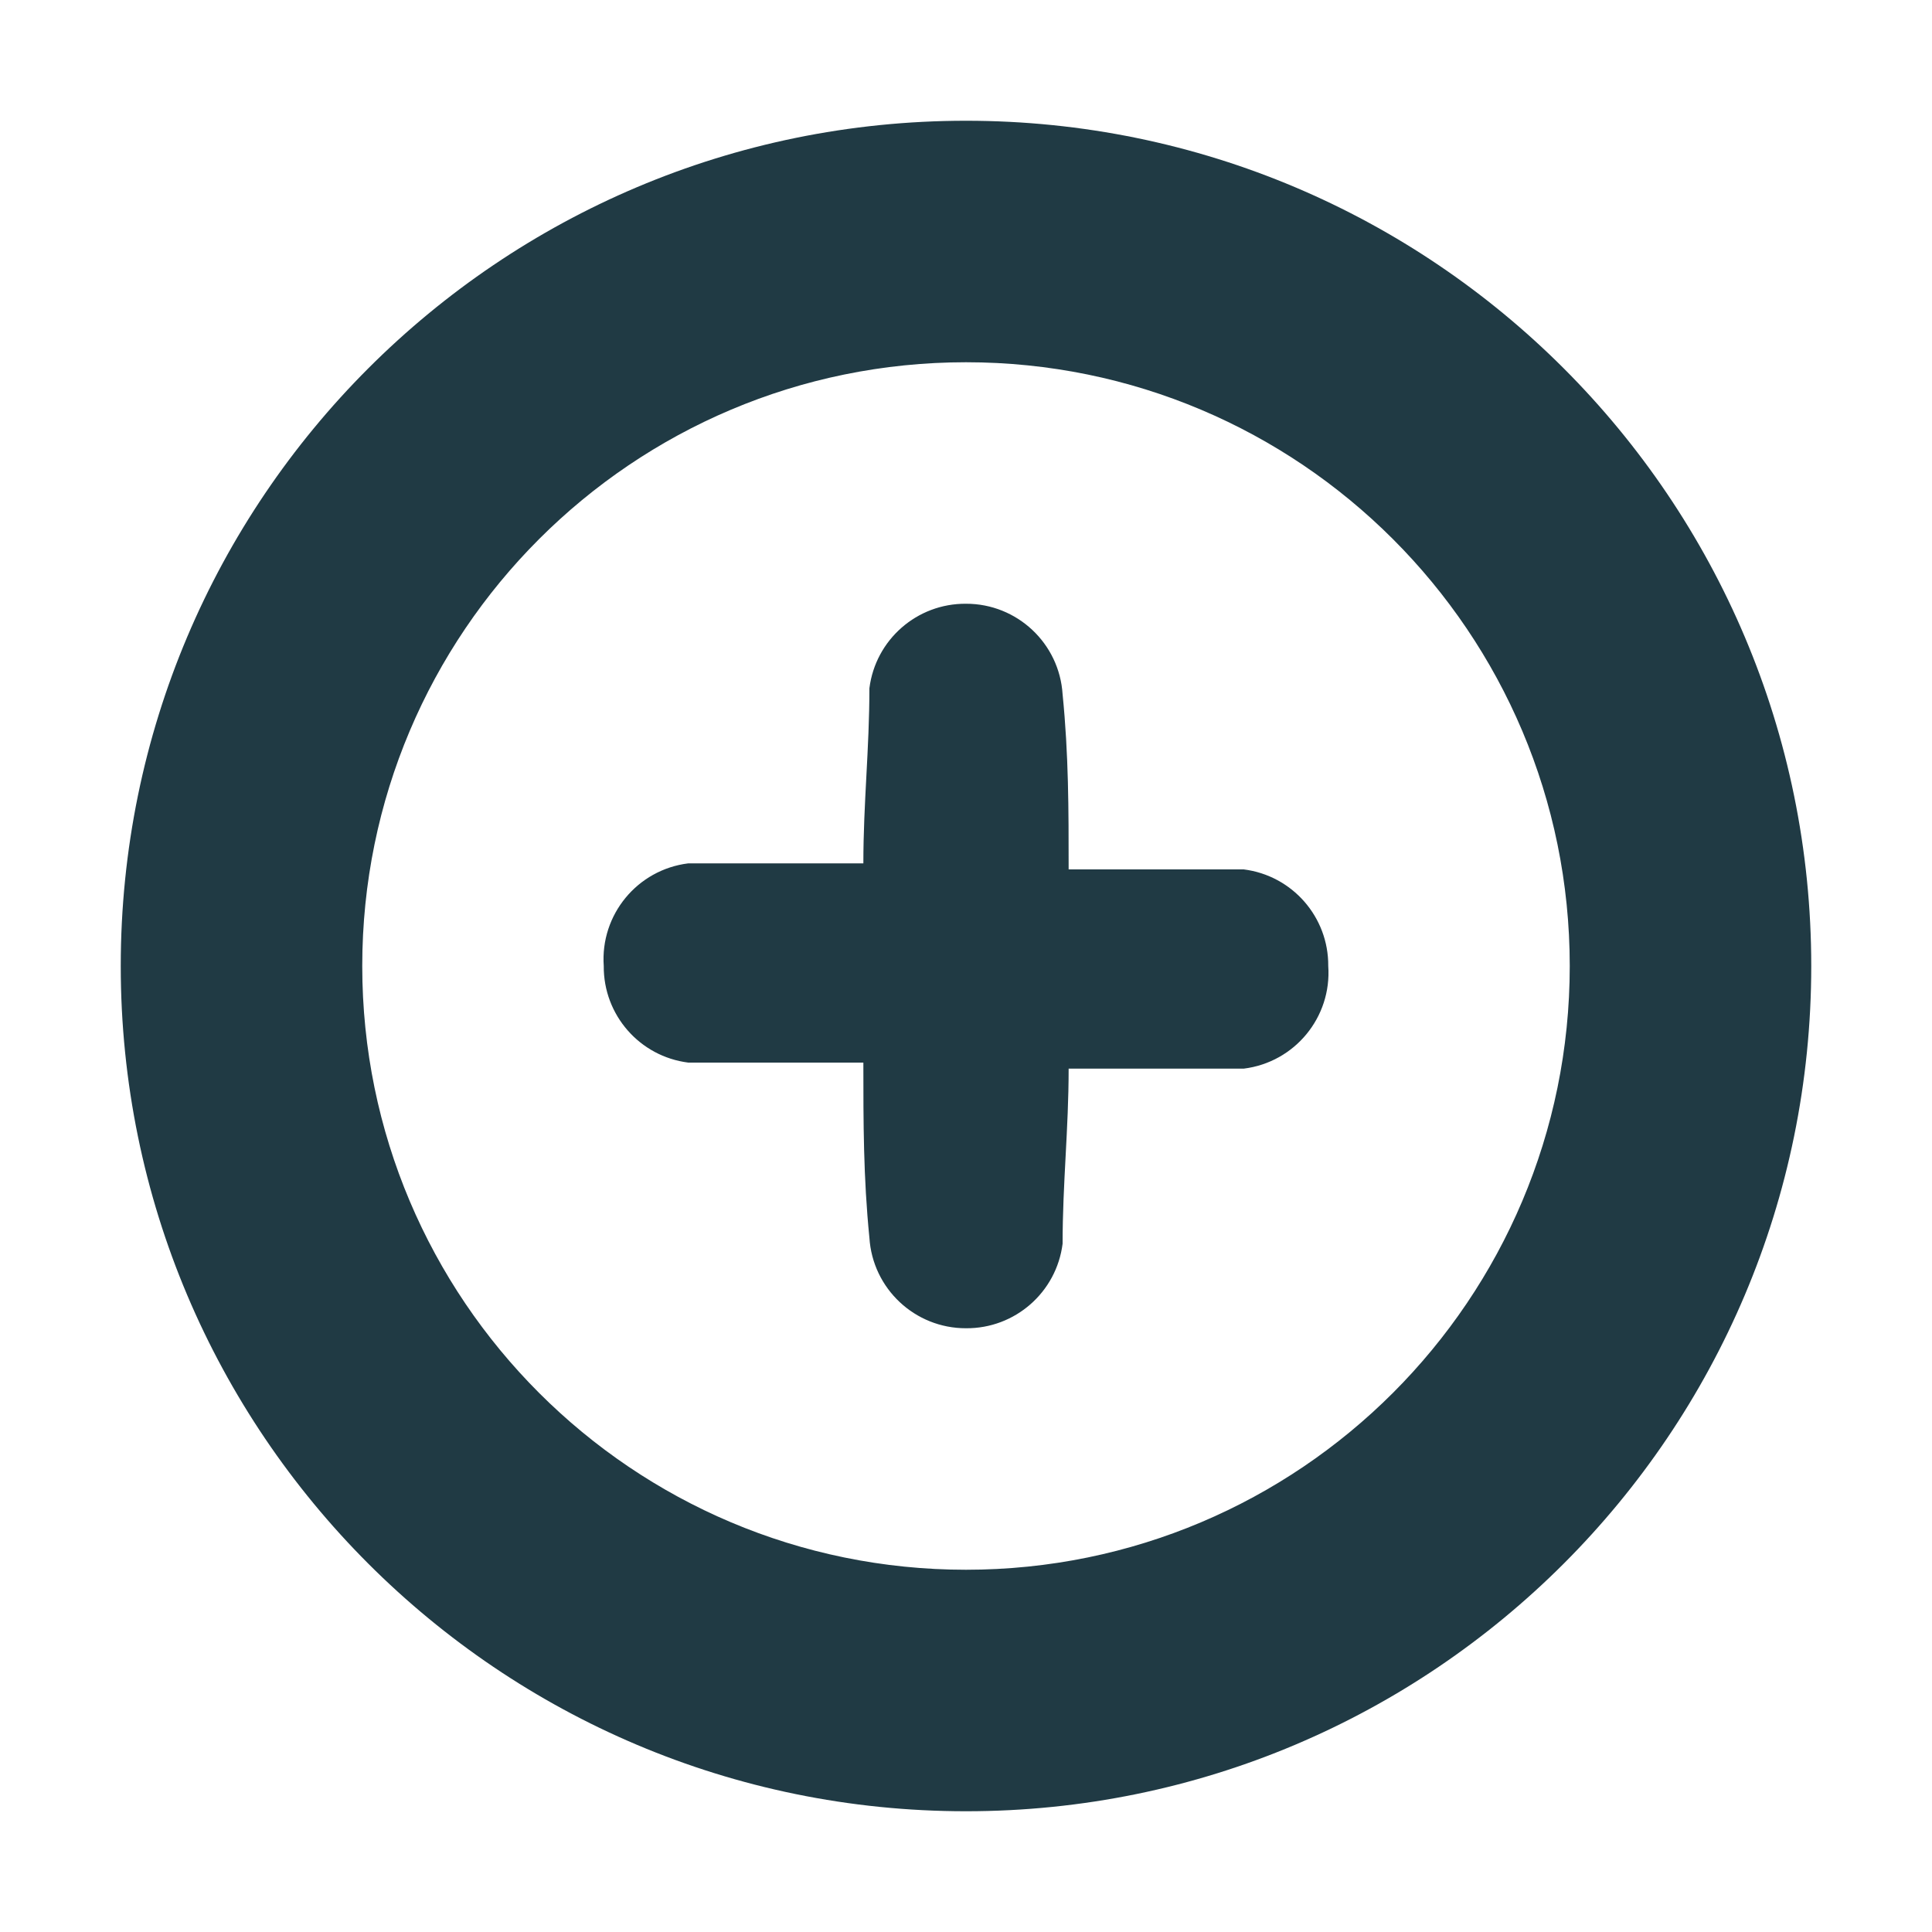
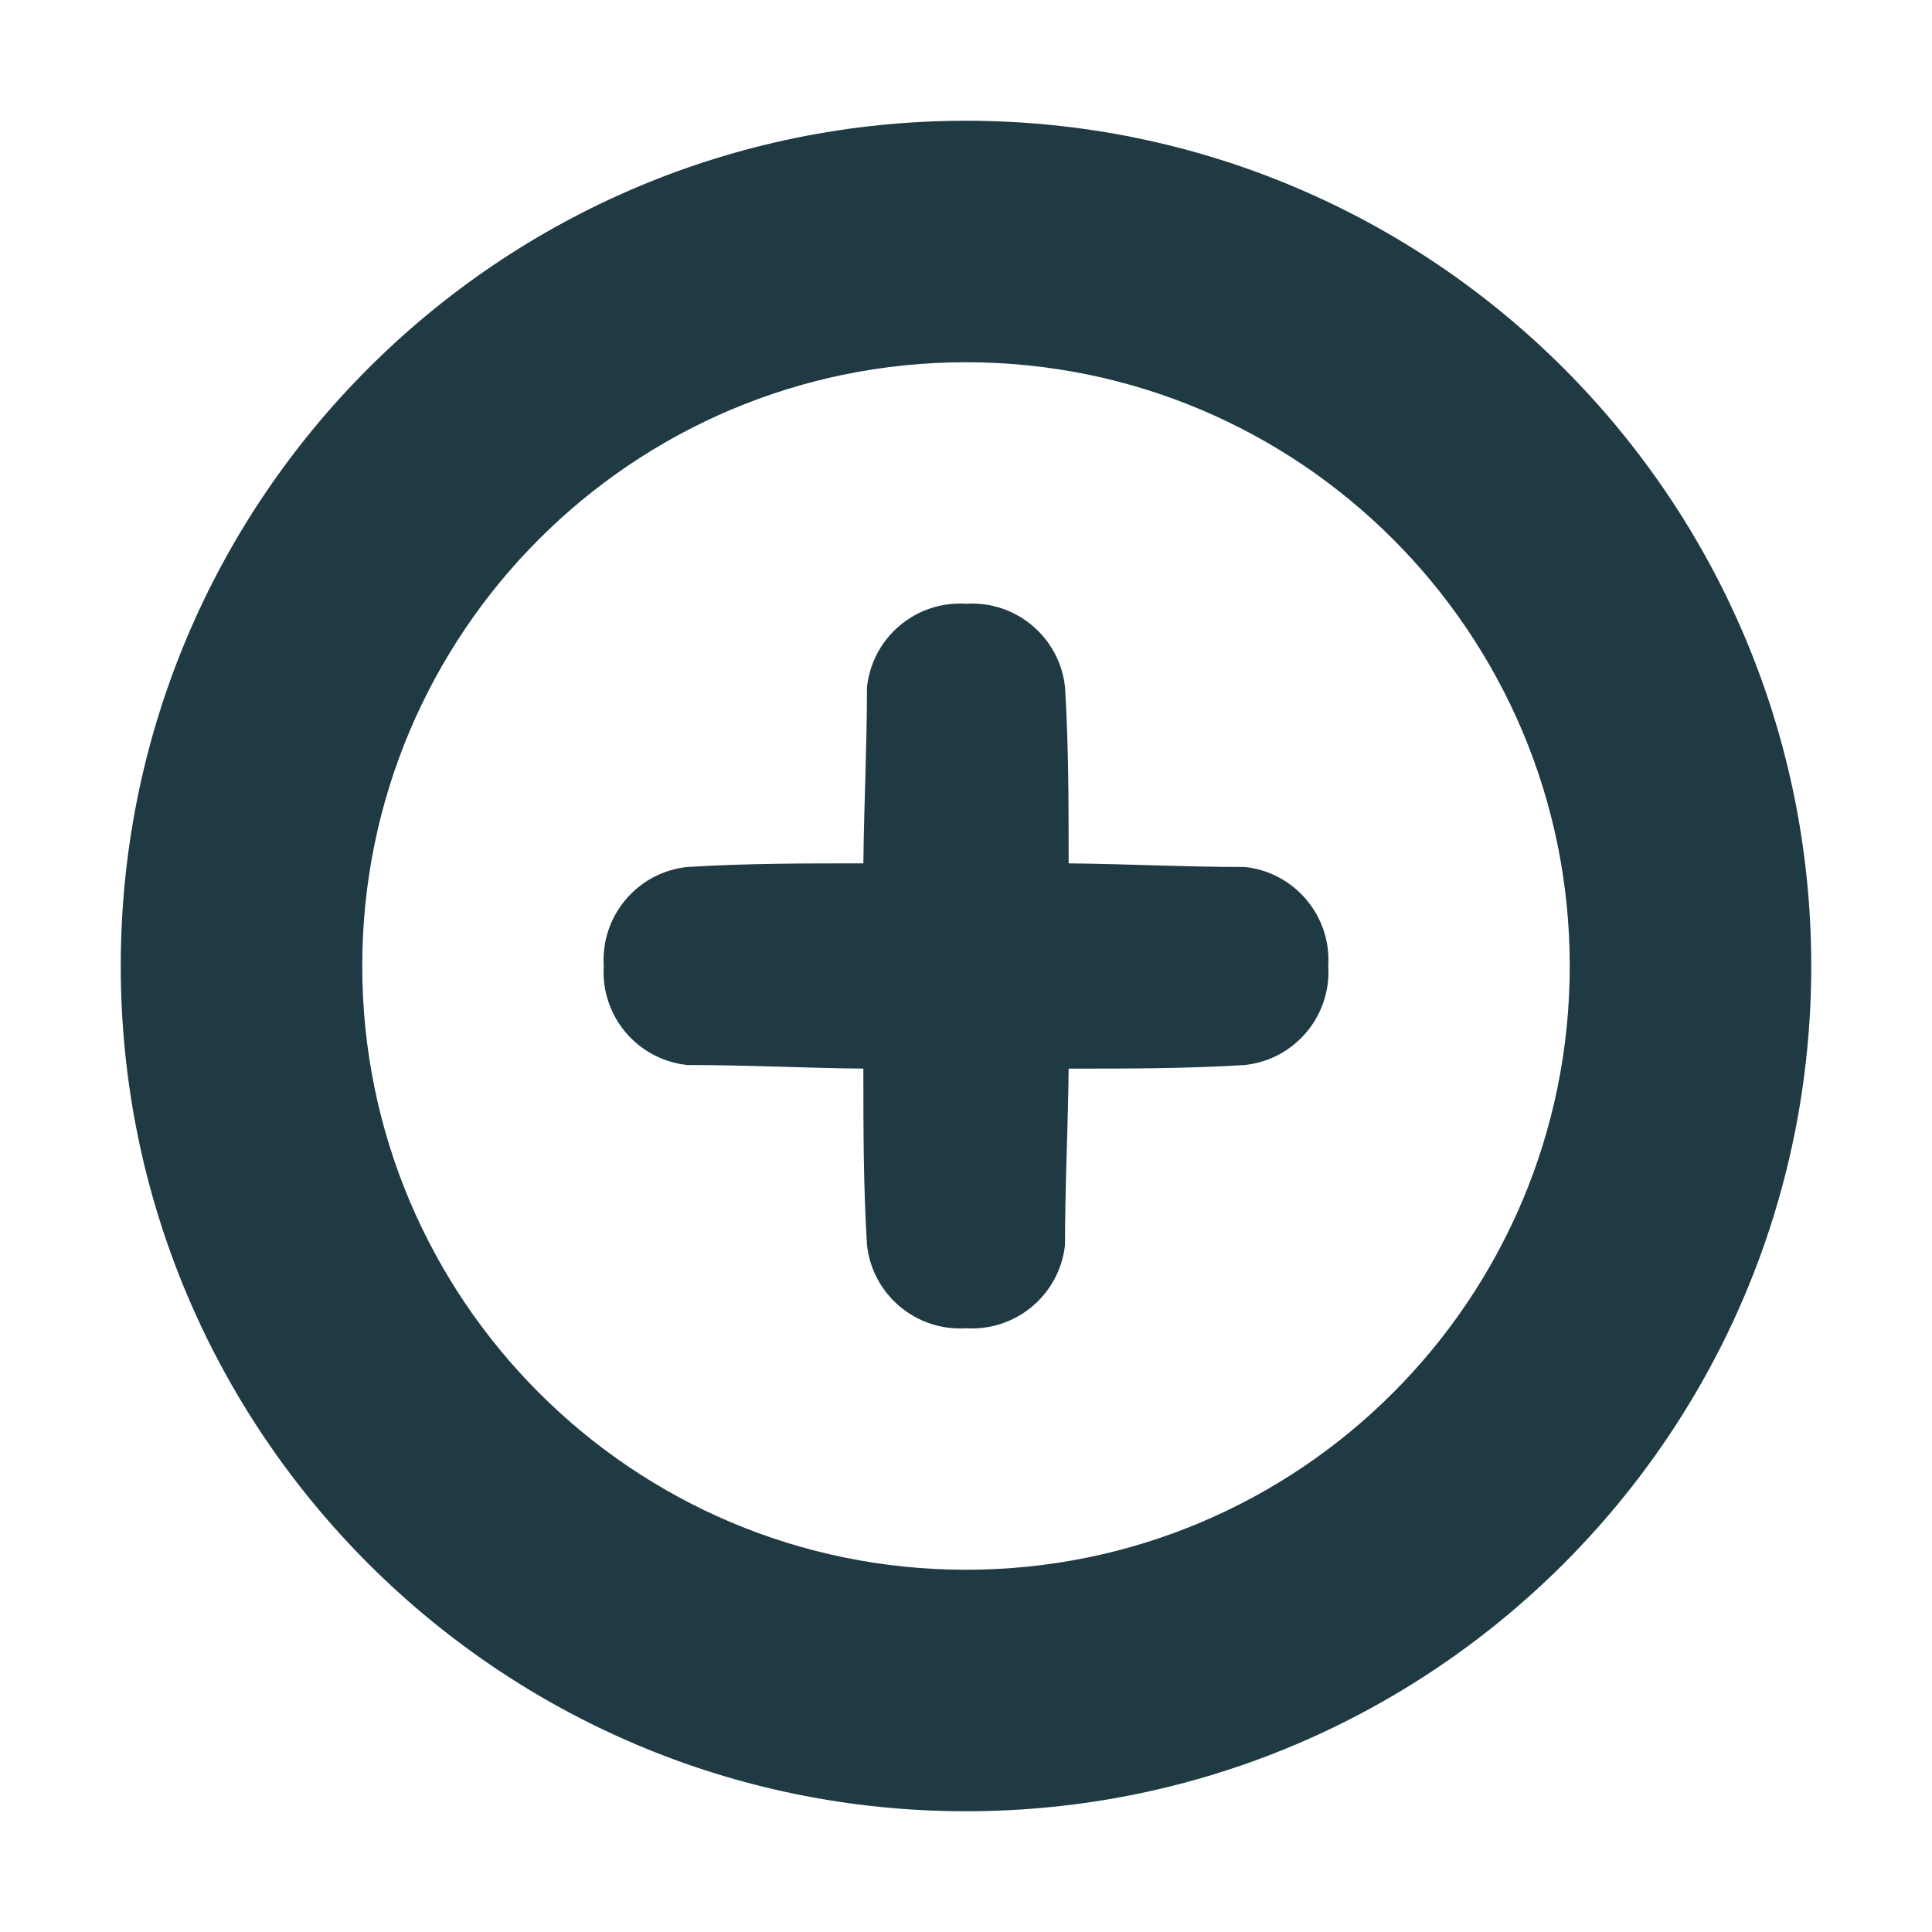
<svg xmlns="http://www.w3.org/2000/svg" viewBox="0 0 32 32">
-   <defs>
-     <style>.a,.b{fill:none;}.b{clip-rule:evenodd;}.c{clip-path:url(#a);}.d{clip-path:url(#b);}.e{clip-path:url(#c);}.f{clip-path:url(#d);}.g{clip-path:url(#e);}.h{fill:#203a44;}</style>
-     <clipPath id="a">
-       <rect class="a" x="-65" y="-1915.2" width="16" height="16" rx="4" ry="4" />
-     </clipPath>
-     <clipPath id="b">
-       <path class="b" d="M-54.2-1917.2v10a1.7,1.7,0,0,1-1.7,1.8h-2a1.7,1.7,0,0,1-1.7-1.7v-10l.8.8h-1.4a2.3,2.3,0,0,1-2.2-2.2,2.2,2.2,0,0,1,.7-1.6l3.4-3.4a2.3,2.3,0,0,1,3.2,0l3.4,3.4a2.2,2.2,0,0,1,0,3.2,2.3,2.3,0,0,1-1.6.7H-55Z" />
-     </clipPath>
-     <clipPath id="c">
-       <path class="b" d="M-55-1917.2v10a1,1,0,0,1-1,1h-2a1,1,0,0,1-1-1v-10h-1.4a1.5,1.5,0,0,1-1.5-1.5,1.5,1.5,0,0,1,.4-1.1l3.4-3.4a1.5,1.5,0,0,1,2.1,0l3.4,3.4a1.5,1.5,0,0,1,0,2.1,1.5,1.5,0,0,1-1.1.4Zm-17.9-17.4h31.9v39.4H-72.9Z" />
-     </clipPath>
-     <clipPath id="d">
-       <rect class="a" x="-65" y="-1915.7" width="16" height="16" rx="4" ry="4" />
-     </clipPath>
-     <clipPath id="e">
-       <path class="b" d="M-55-1917.7v10a1,1,0,0,1-1,1h-2a1,1,0,0,1-1-1v-10h-1.4a1.5,1.5,0,0,1-1.5-1.5,1.5,1.5,0,0,1,.4-1.1l3.4-3.4a1.5,1.5,0,0,1,2.1,0l3.4,3.4a1.5,1.5,0,0,1,0,2.1,1.5,1.5,0,0,1-1.1.4Z" />
-     </clipPath>
-   </defs>
-   <path class="h" d="M16,30A14,14,0,1,1,30,16,14,14,0,0,1,16,30ZM16,6A10,10,0,1,0,26,16,10,10,0,0,0,16,6Z" />
-   <path class="h" d="M20.6,14.4H17.7c0-1,0-1.9-.1-2.9A1.6,1.6,0,0,0,16,10a1.6,1.6,0,0,0-1.6,1.4c0,1-.1,1.9-.1,2.9H11.4A1.6,1.6,0,0,0,10,16a1.6,1.6,0,0,0,1.4,1.6h2.9c0,1,0,1.9.1,2.9A1.6,1.6,0,0,0,16,22a1.6,1.6,0,0,0,1.6-1.4c0-1,.1-1.9.1-2.9h2.9A1.6,1.6,0,0,0,22,16,1.6,1.6,0,0,0,20.6,14.4Z" />
+   <path d="M16,2A14,14,0,1,0,30,16,14,14,0,0,0,16,2Zm0,24A10,10,0,1,1,26,16,10,10,0,0,1,16,26Z" fill="#203a44" />
+   <path d="M20.62,14.36c-1,0-1.94-.05-2.92-.06,0-1,0-1.94-.06-2.92A1.55,1.55,0,0,0,16,10a1.55,1.55,0,0,0-1.64,1.38c0,1-.05,1.94-.06,2.92-1,0-1.94,0-2.92.06A1.55,1.55,0,0,0,10,16a1.55,1.55,0,0,0,1.38,1.64c1,0,1.94.05,2.92.06,0,1,0,1.94.06,2.92A1.55,1.55,0,0,0,16,22a1.55,1.55,0,0,0,1.64-1.38c0-1,.05-1.94.06-2.92,1,0,1.94,0,2.92-.06A1.55,1.55,0,0,0,22,16,1.55,1.55,0,0,0,20.62,14.36Z" fill="#203a44" />
</svg>
